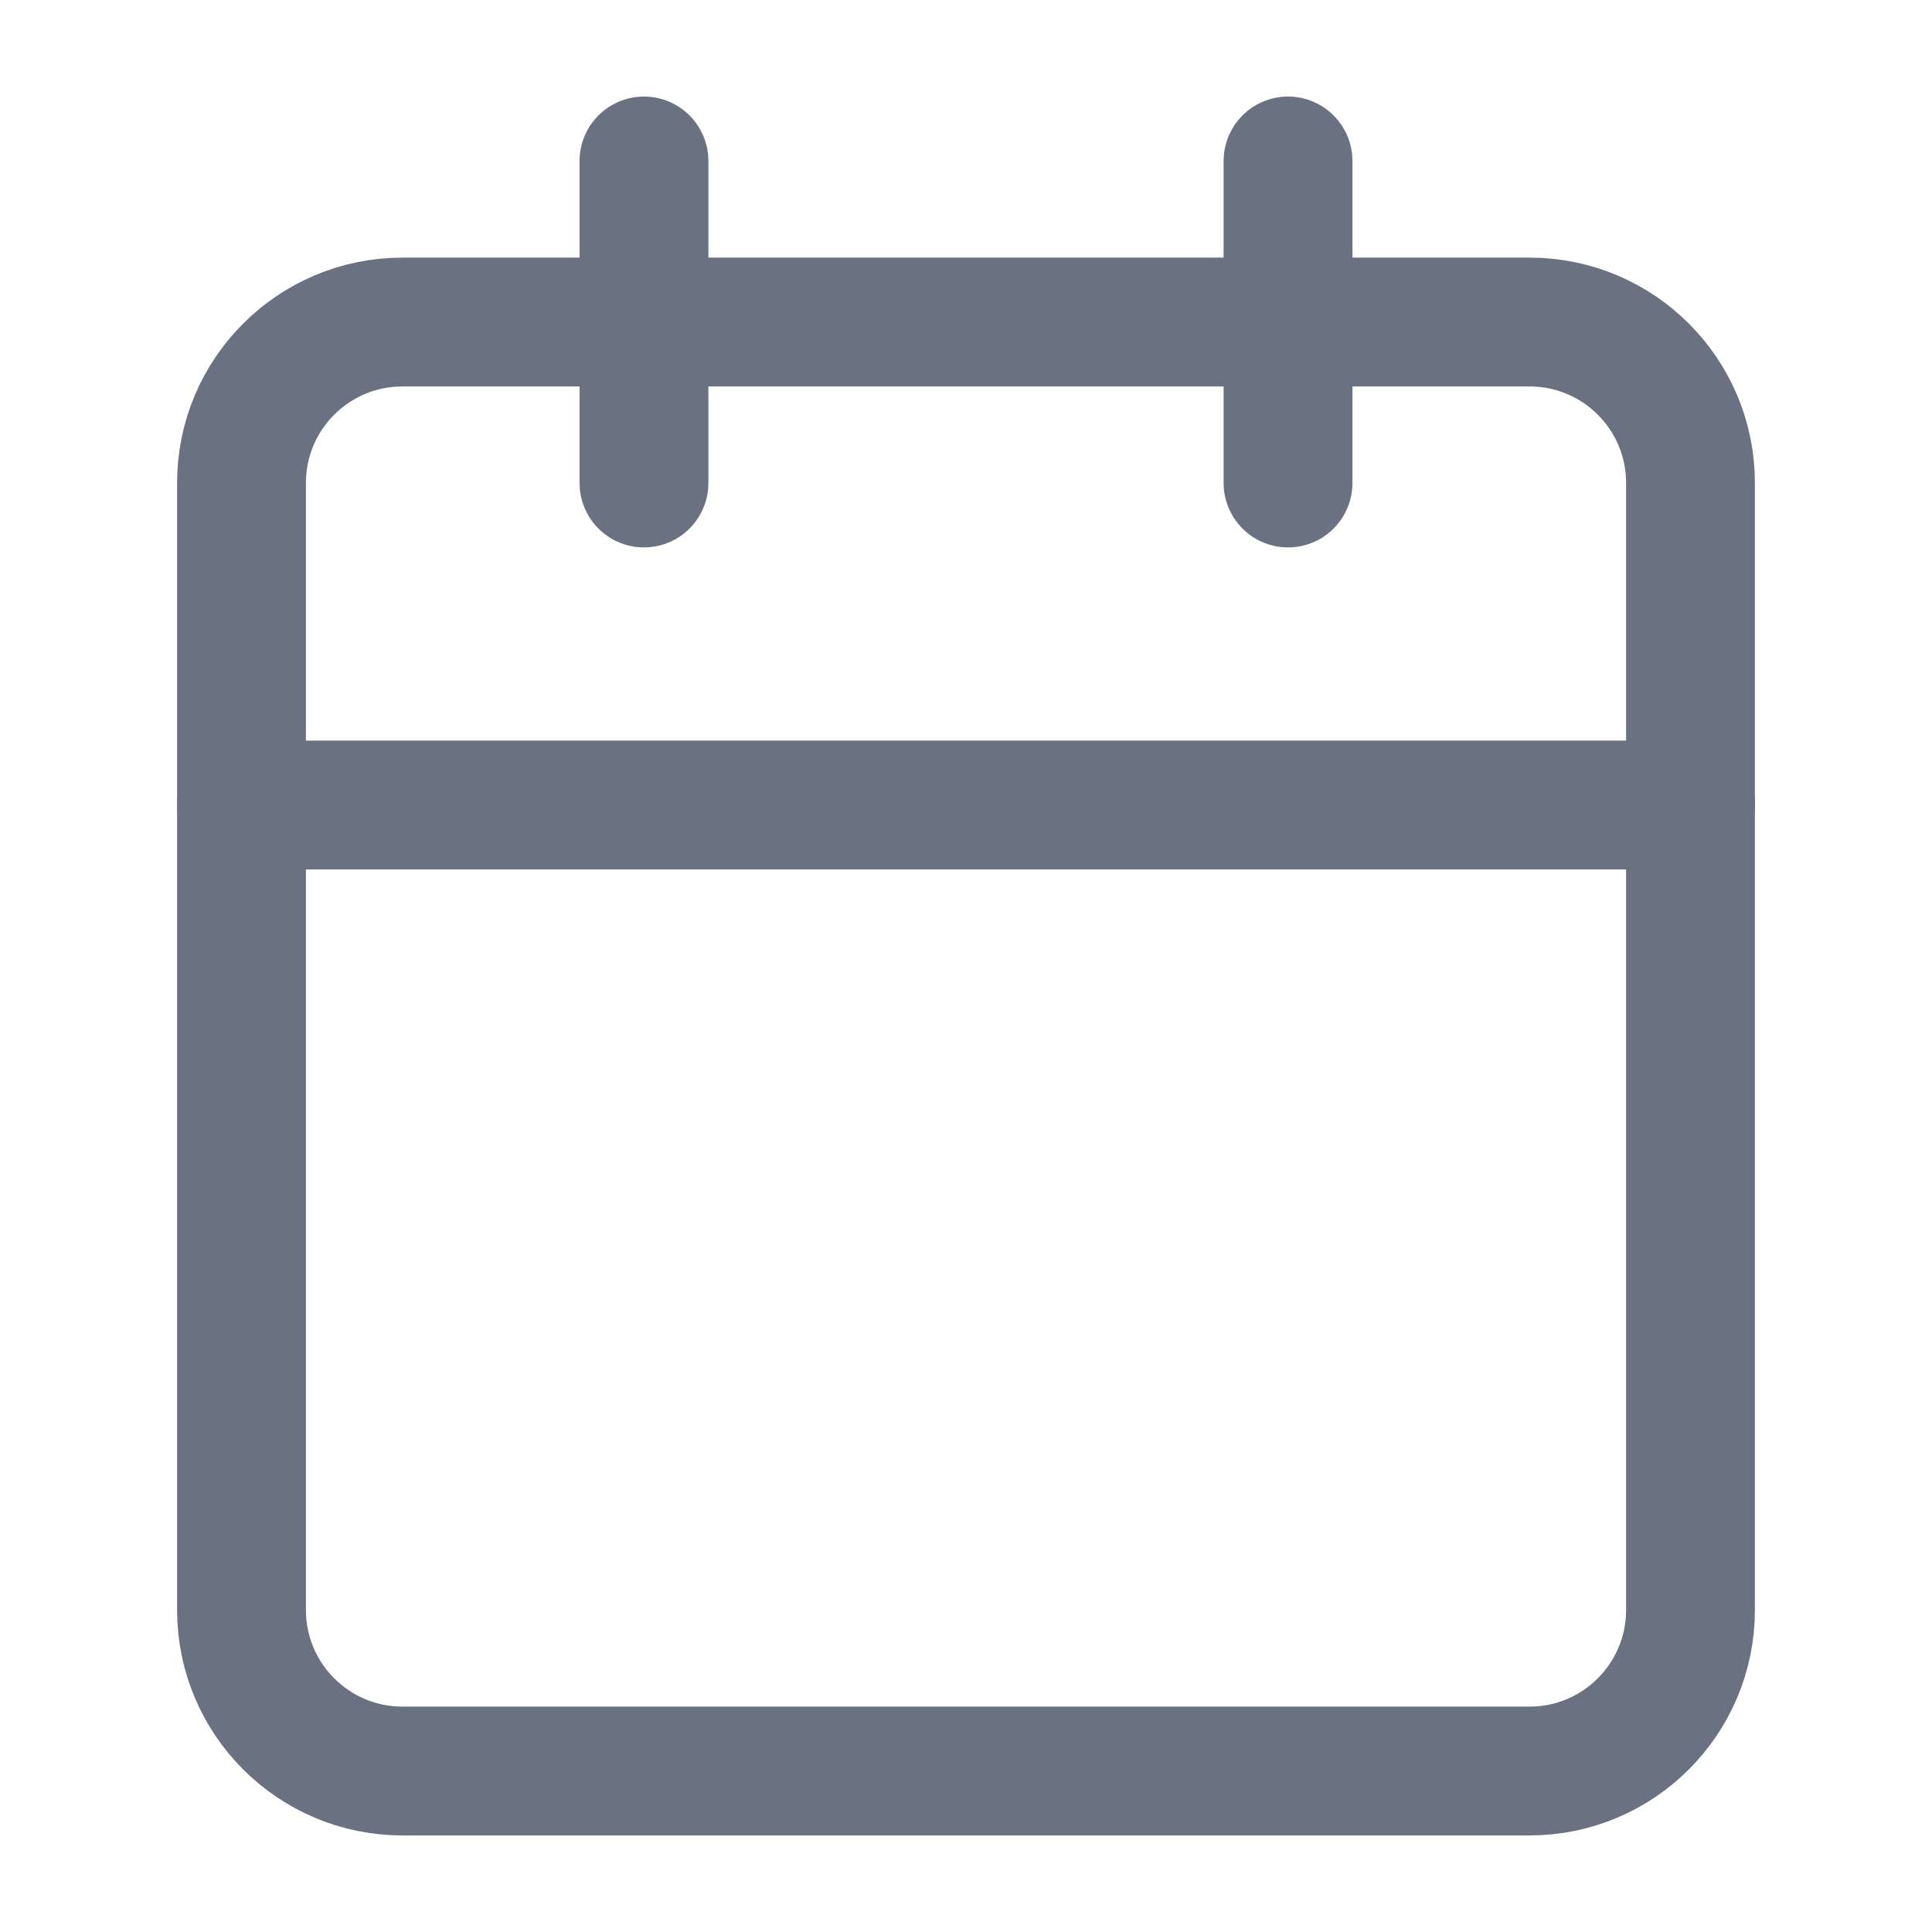
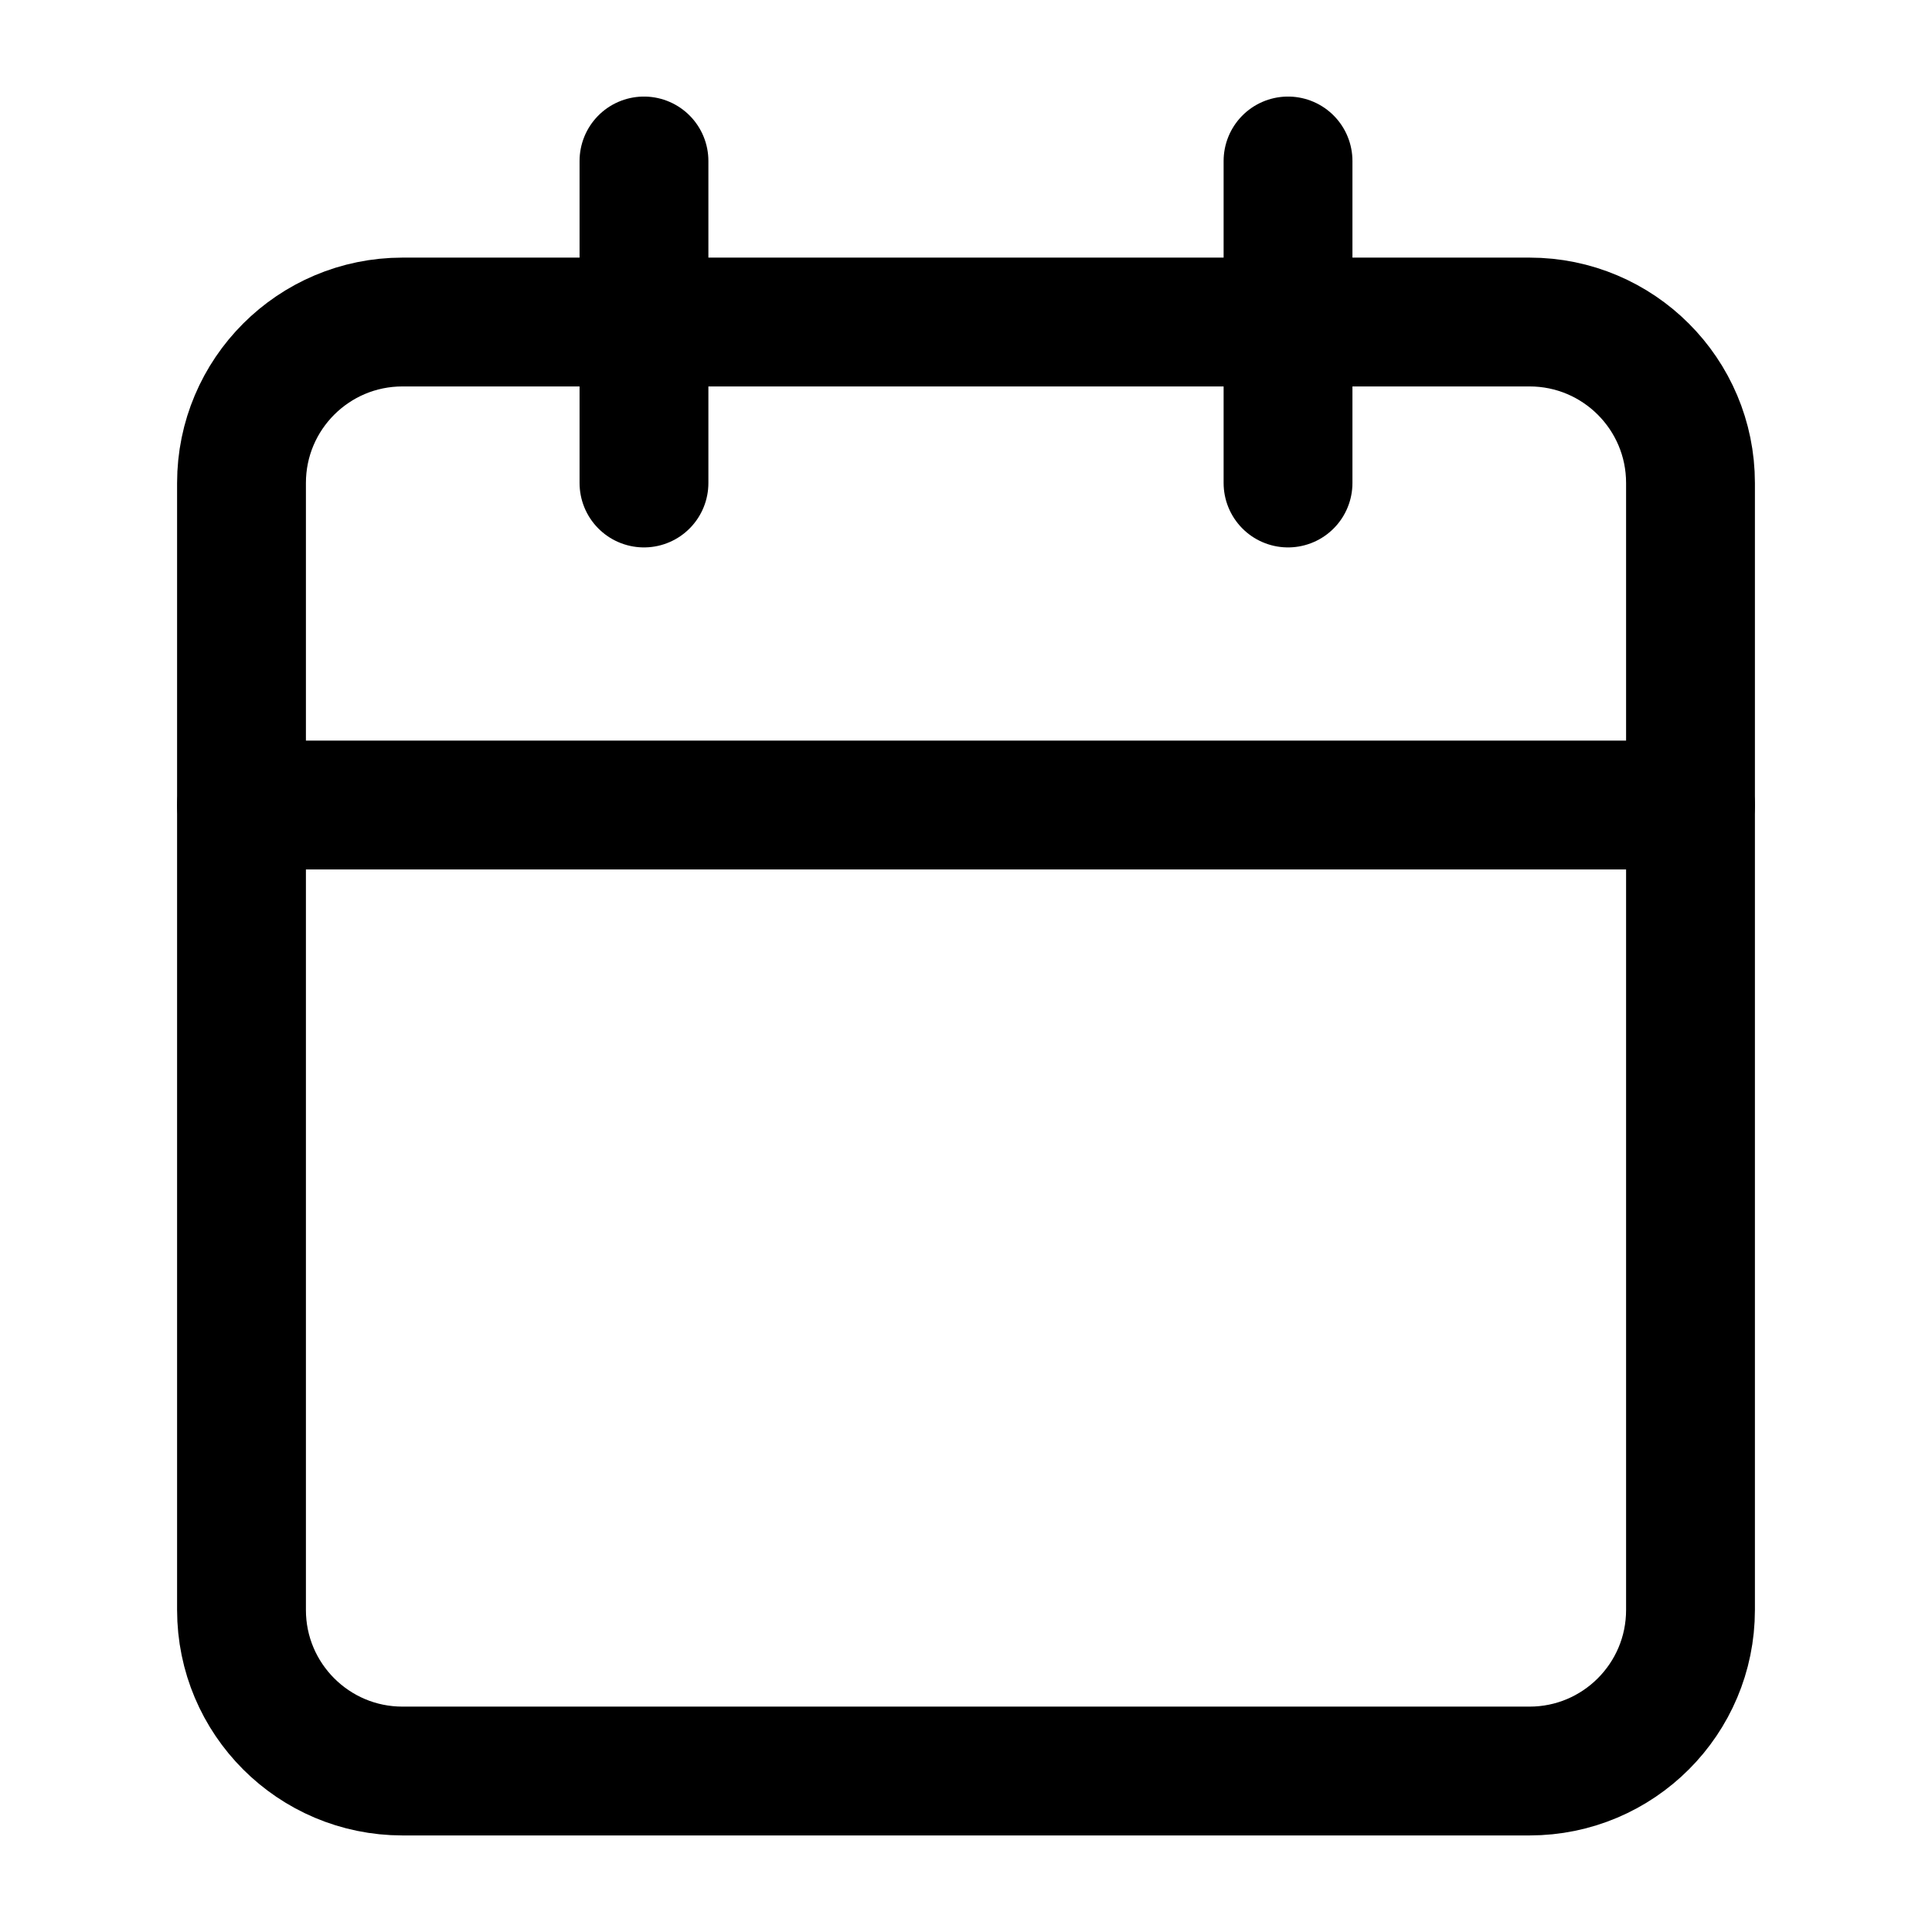
<svg xmlns="http://www.w3.org/2000/svg" width="25" height="25" viewBox="0 0 25 25" fill="none">
-   <path d="M8.333 2.083V6.25" stroke="#6A7282" stroke-width="1.667" stroke-linecap="round" stroke-linejoin="round" />
-   <path d="M16.667 2.083V6.25" stroke="#6A7282" stroke-width="1.667" stroke-linecap="round" stroke-linejoin="round" />
-   <path d="M19.792 4.167H5.208C4.058 4.167 3.125 5.099 3.125 6.25V20.833C3.125 21.984 4.058 22.917 5.208 22.917H19.792C20.942 22.917 21.875 21.984 21.875 20.833V6.25C21.875 5.099 20.942 4.167 19.792 4.167Z" stroke="#6A7282" stroke-width="1.667" stroke-linecap="round" stroke-linejoin="round" />
-   <path d="M3.125 10.417H21.875" stroke="#6A7282" stroke-width="1.667" stroke-linecap="round" stroke-linejoin="round" />
+   <path d="M8.333 2.083V6.25" stroke="currentColor" stroke-width="1.667" stroke-linecap="round" stroke-linejoin="round" />
+   <path d="M16.667 2.083V6.25" stroke="currentColor" stroke-width="1.667" stroke-linecap="round" stroke-linejoin="round" />
+   <path d="M19.792 4.167H5.208C4.058 4.167 3.125 5.099 3.125 6.25V20.833C3.125 21.984 4.058 22.917 5.208 22.917H19.792C20.942 22.917 21.875 21.984 21.875 20.833V6.25C21.875 5.099 20.942 4.167 19.792 4.167Z" stroke="currentColor" stroke-width="1.667" stroke-linecap="round" stroke-linejoin="round" />
+   <path d="M3.125 10.417H21.875" stroke="currentColor" stroke-width="1.667" stroke-linecap="round" stroke-linejoin="round" />
</svg>
